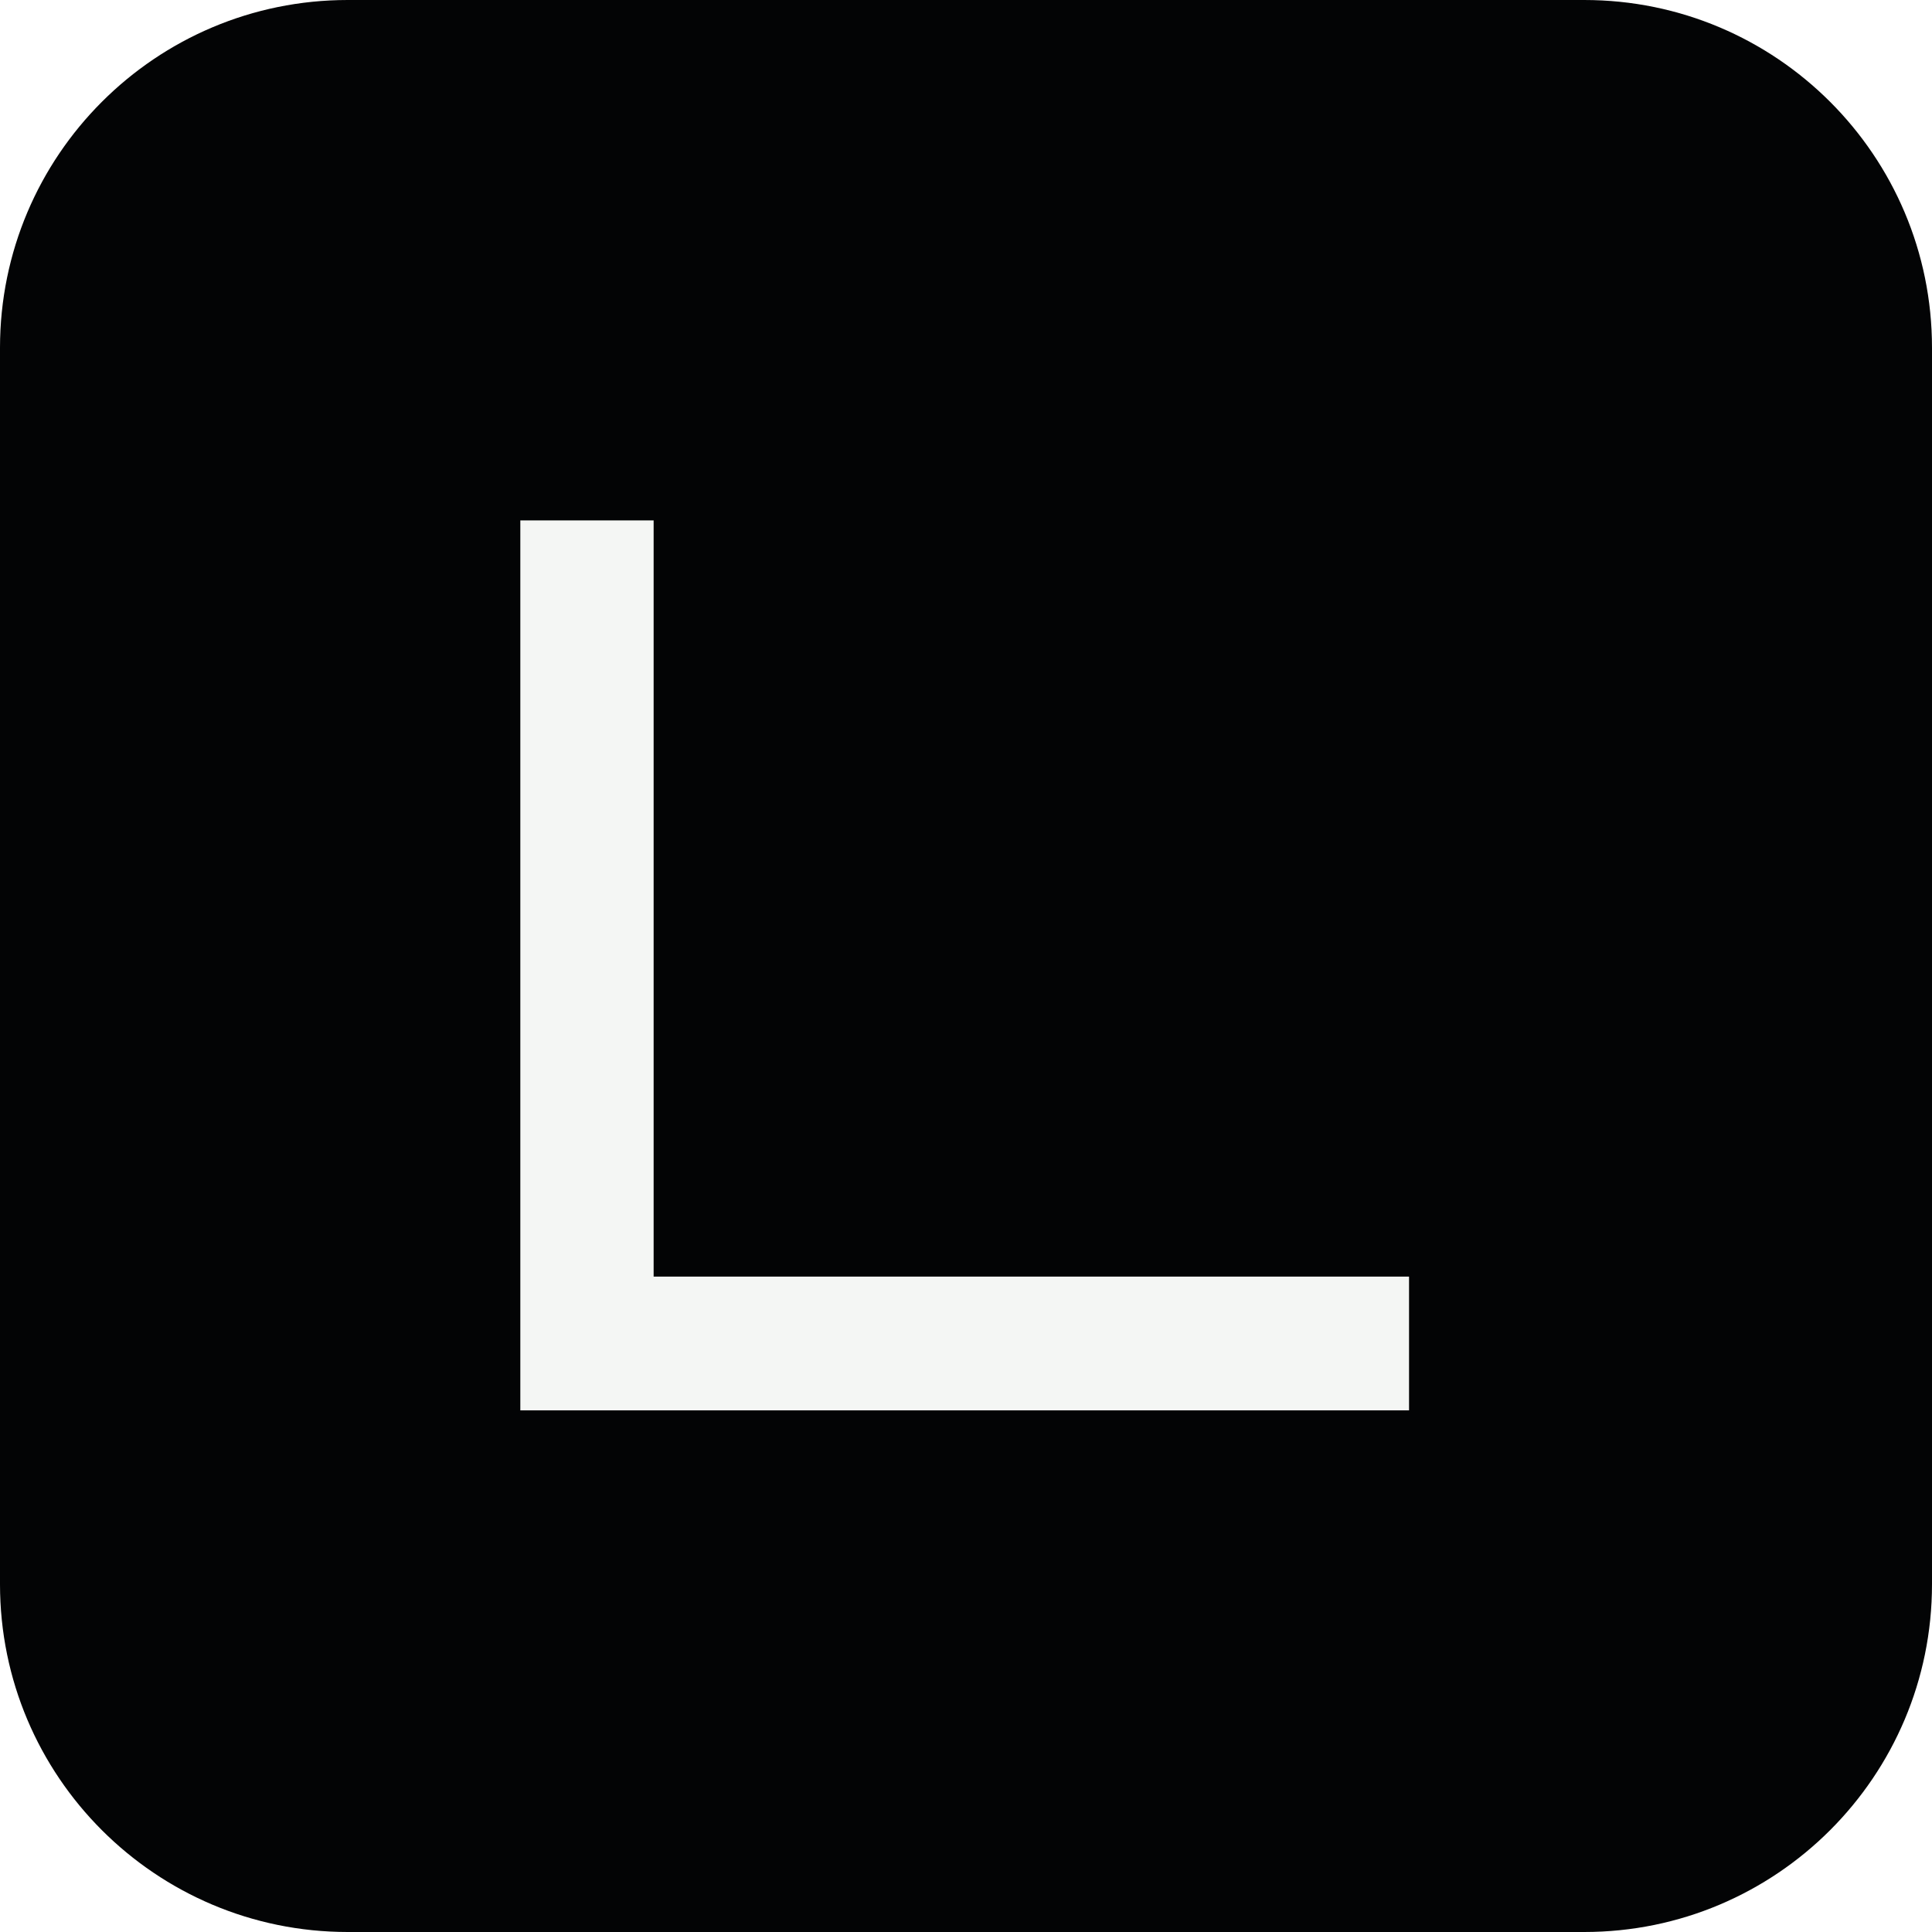
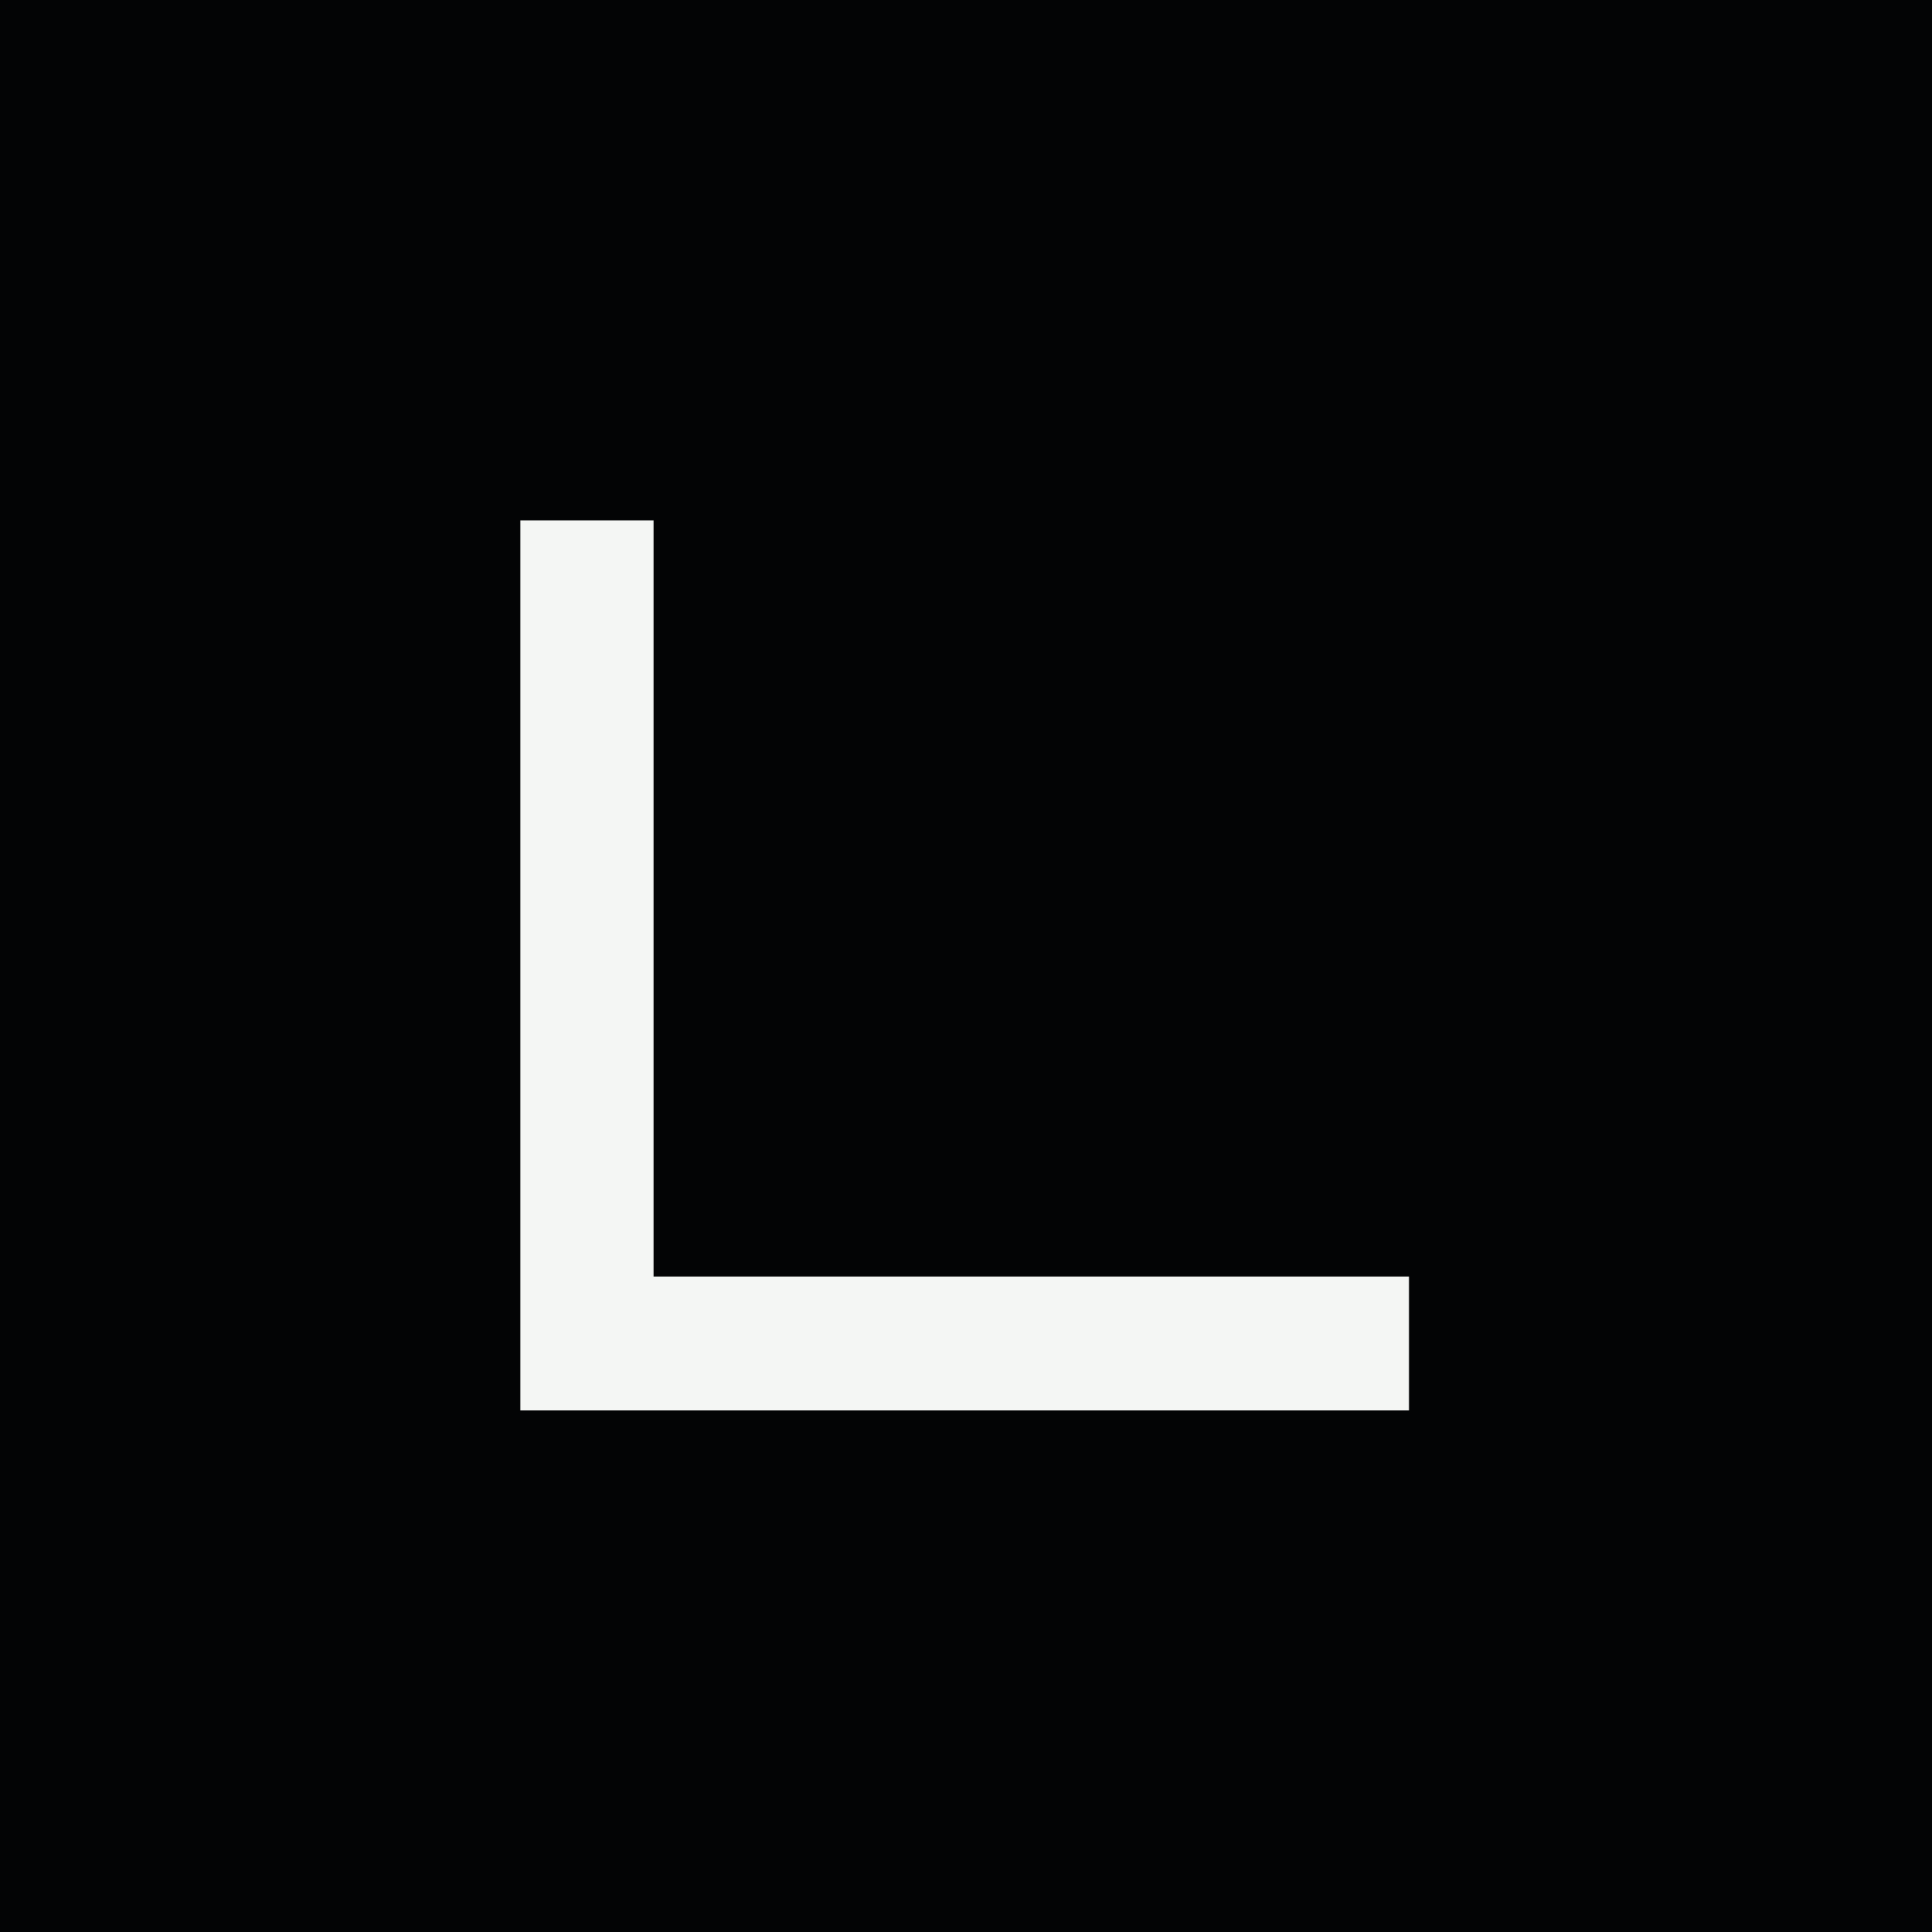
<svg xmlns="http://www.w3.org/2000/svg" viewBox="0 0 100 100">
-   <rect width="100" height="100" rx="18" fill="#030405" />
+   <rect width="100" height="100" fill="#030405" />
  <g transform="translate(23.29,73.00) scale(0.063889)">
    <path fill="#F4F6F4" d="M57.0 0V-721H165V-108.365H777.0V0Z" />
  </g>
</svg>
